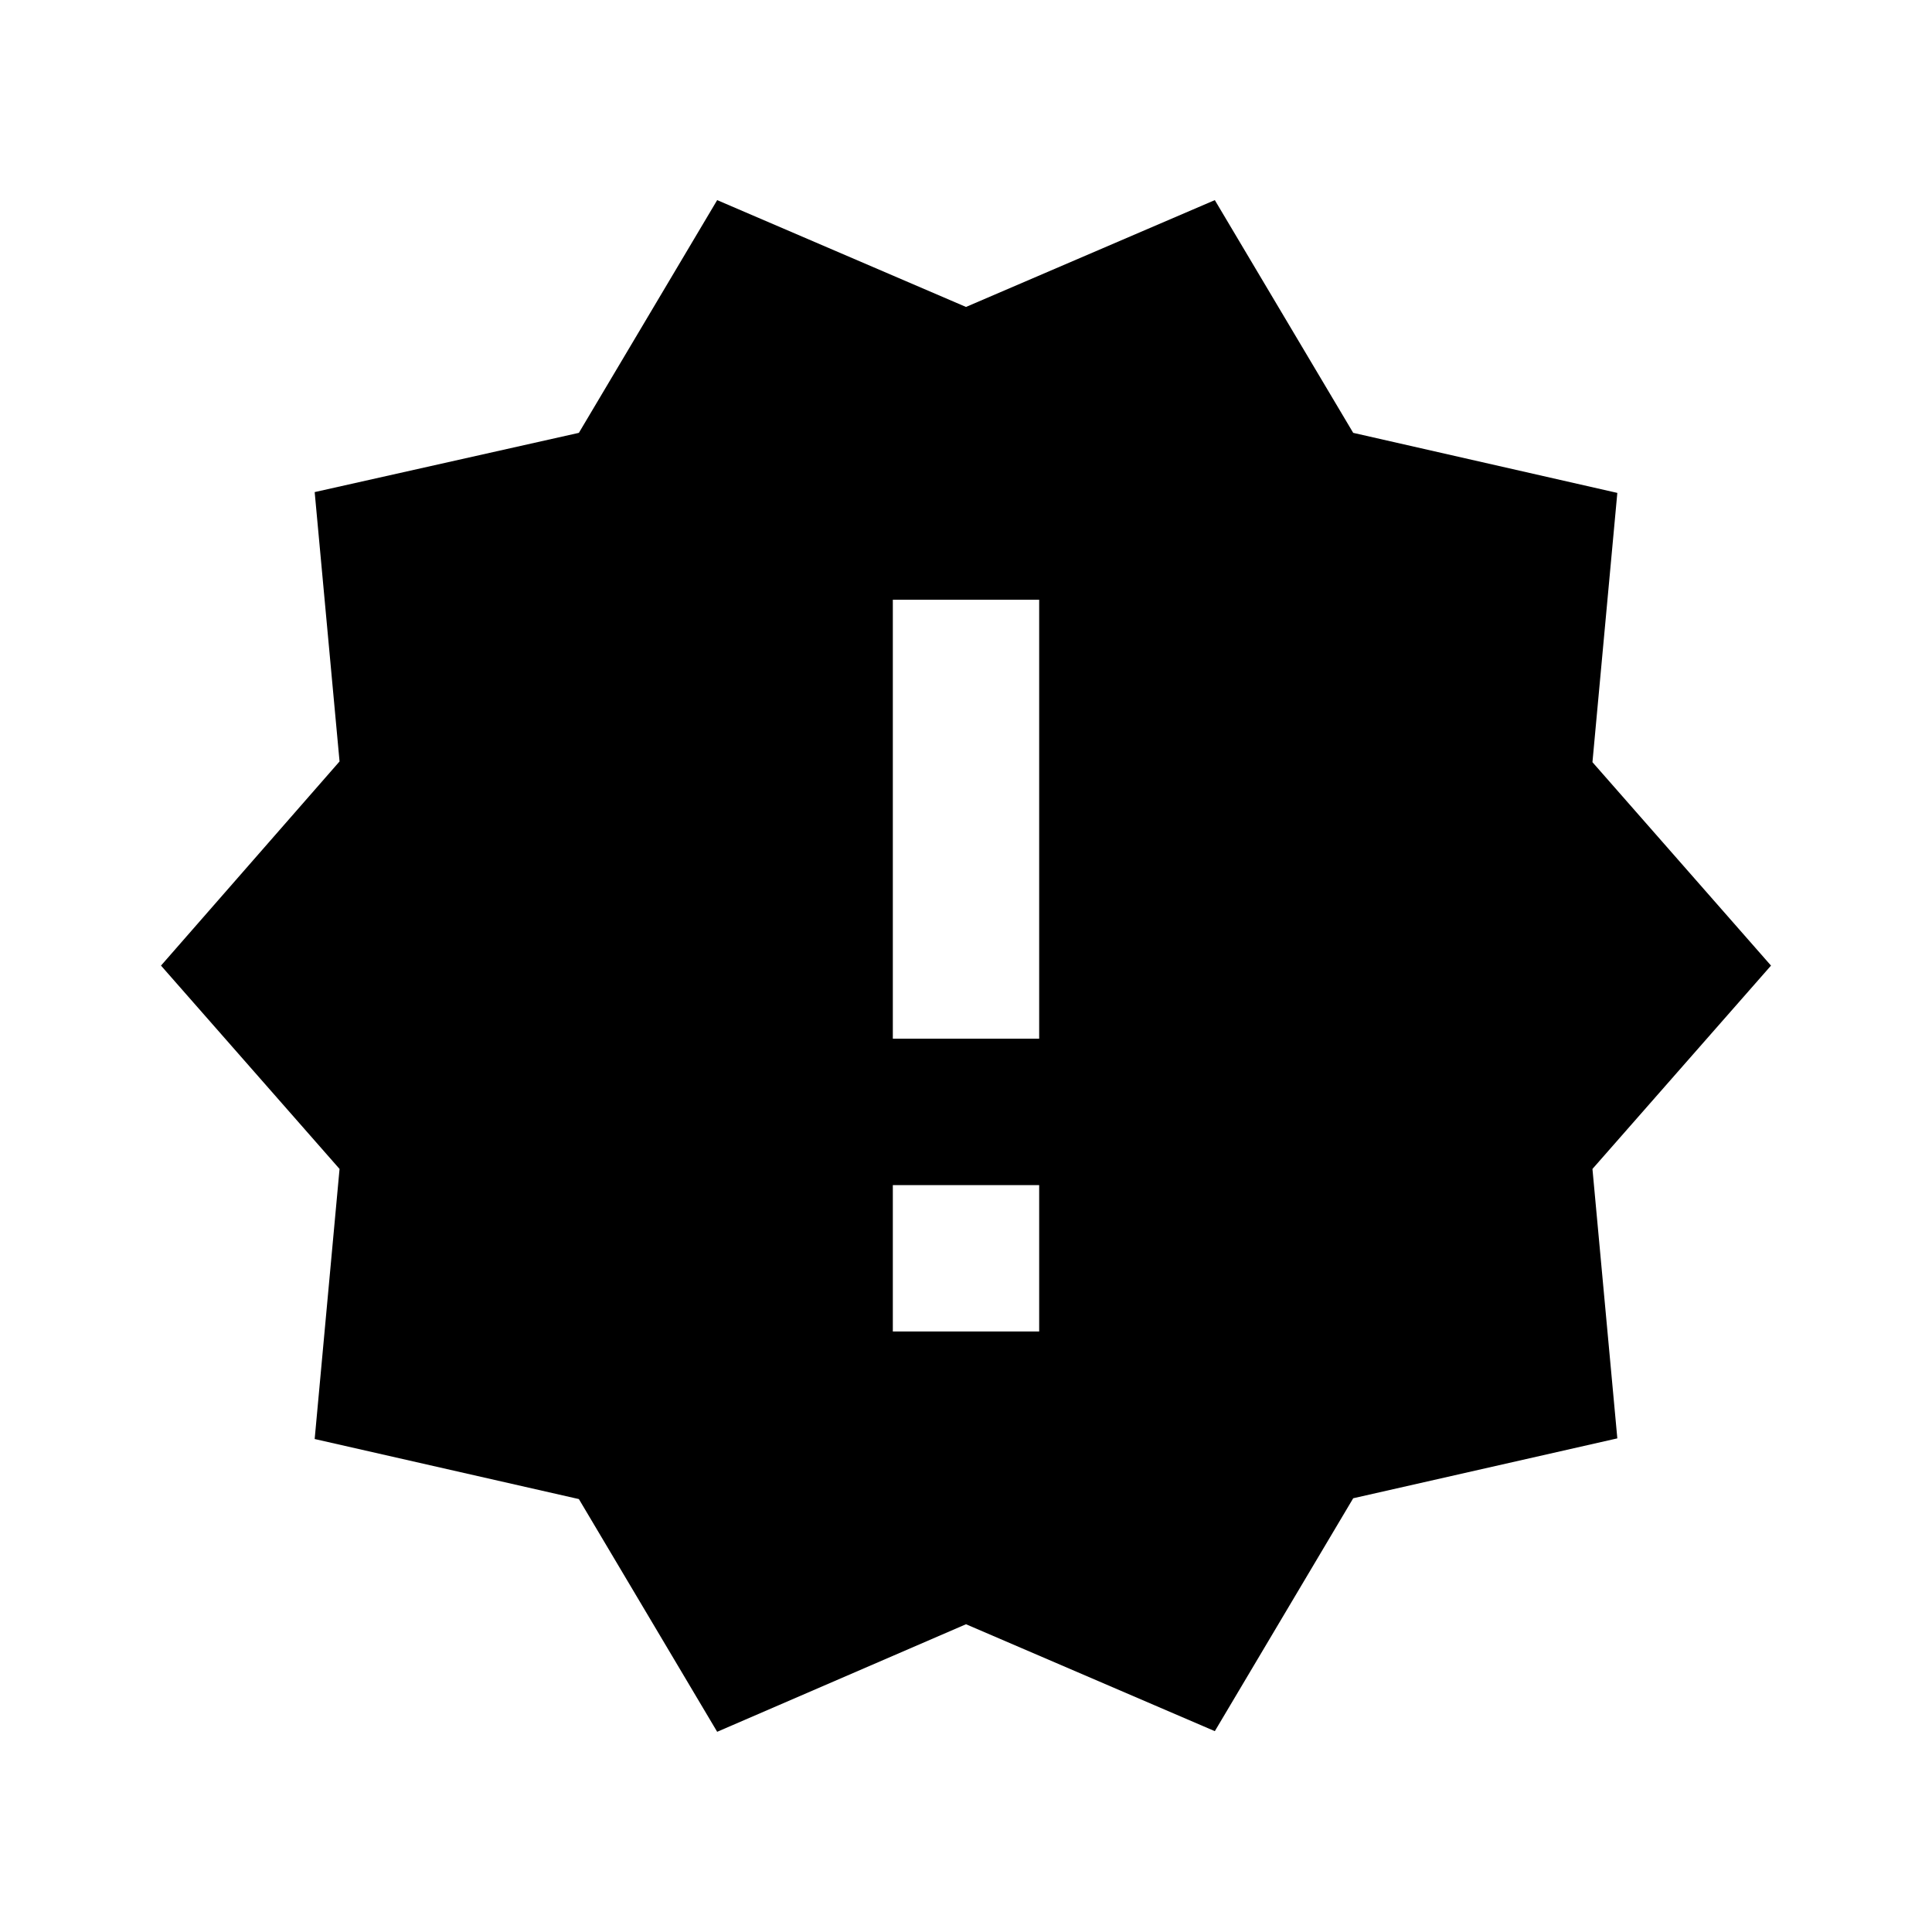
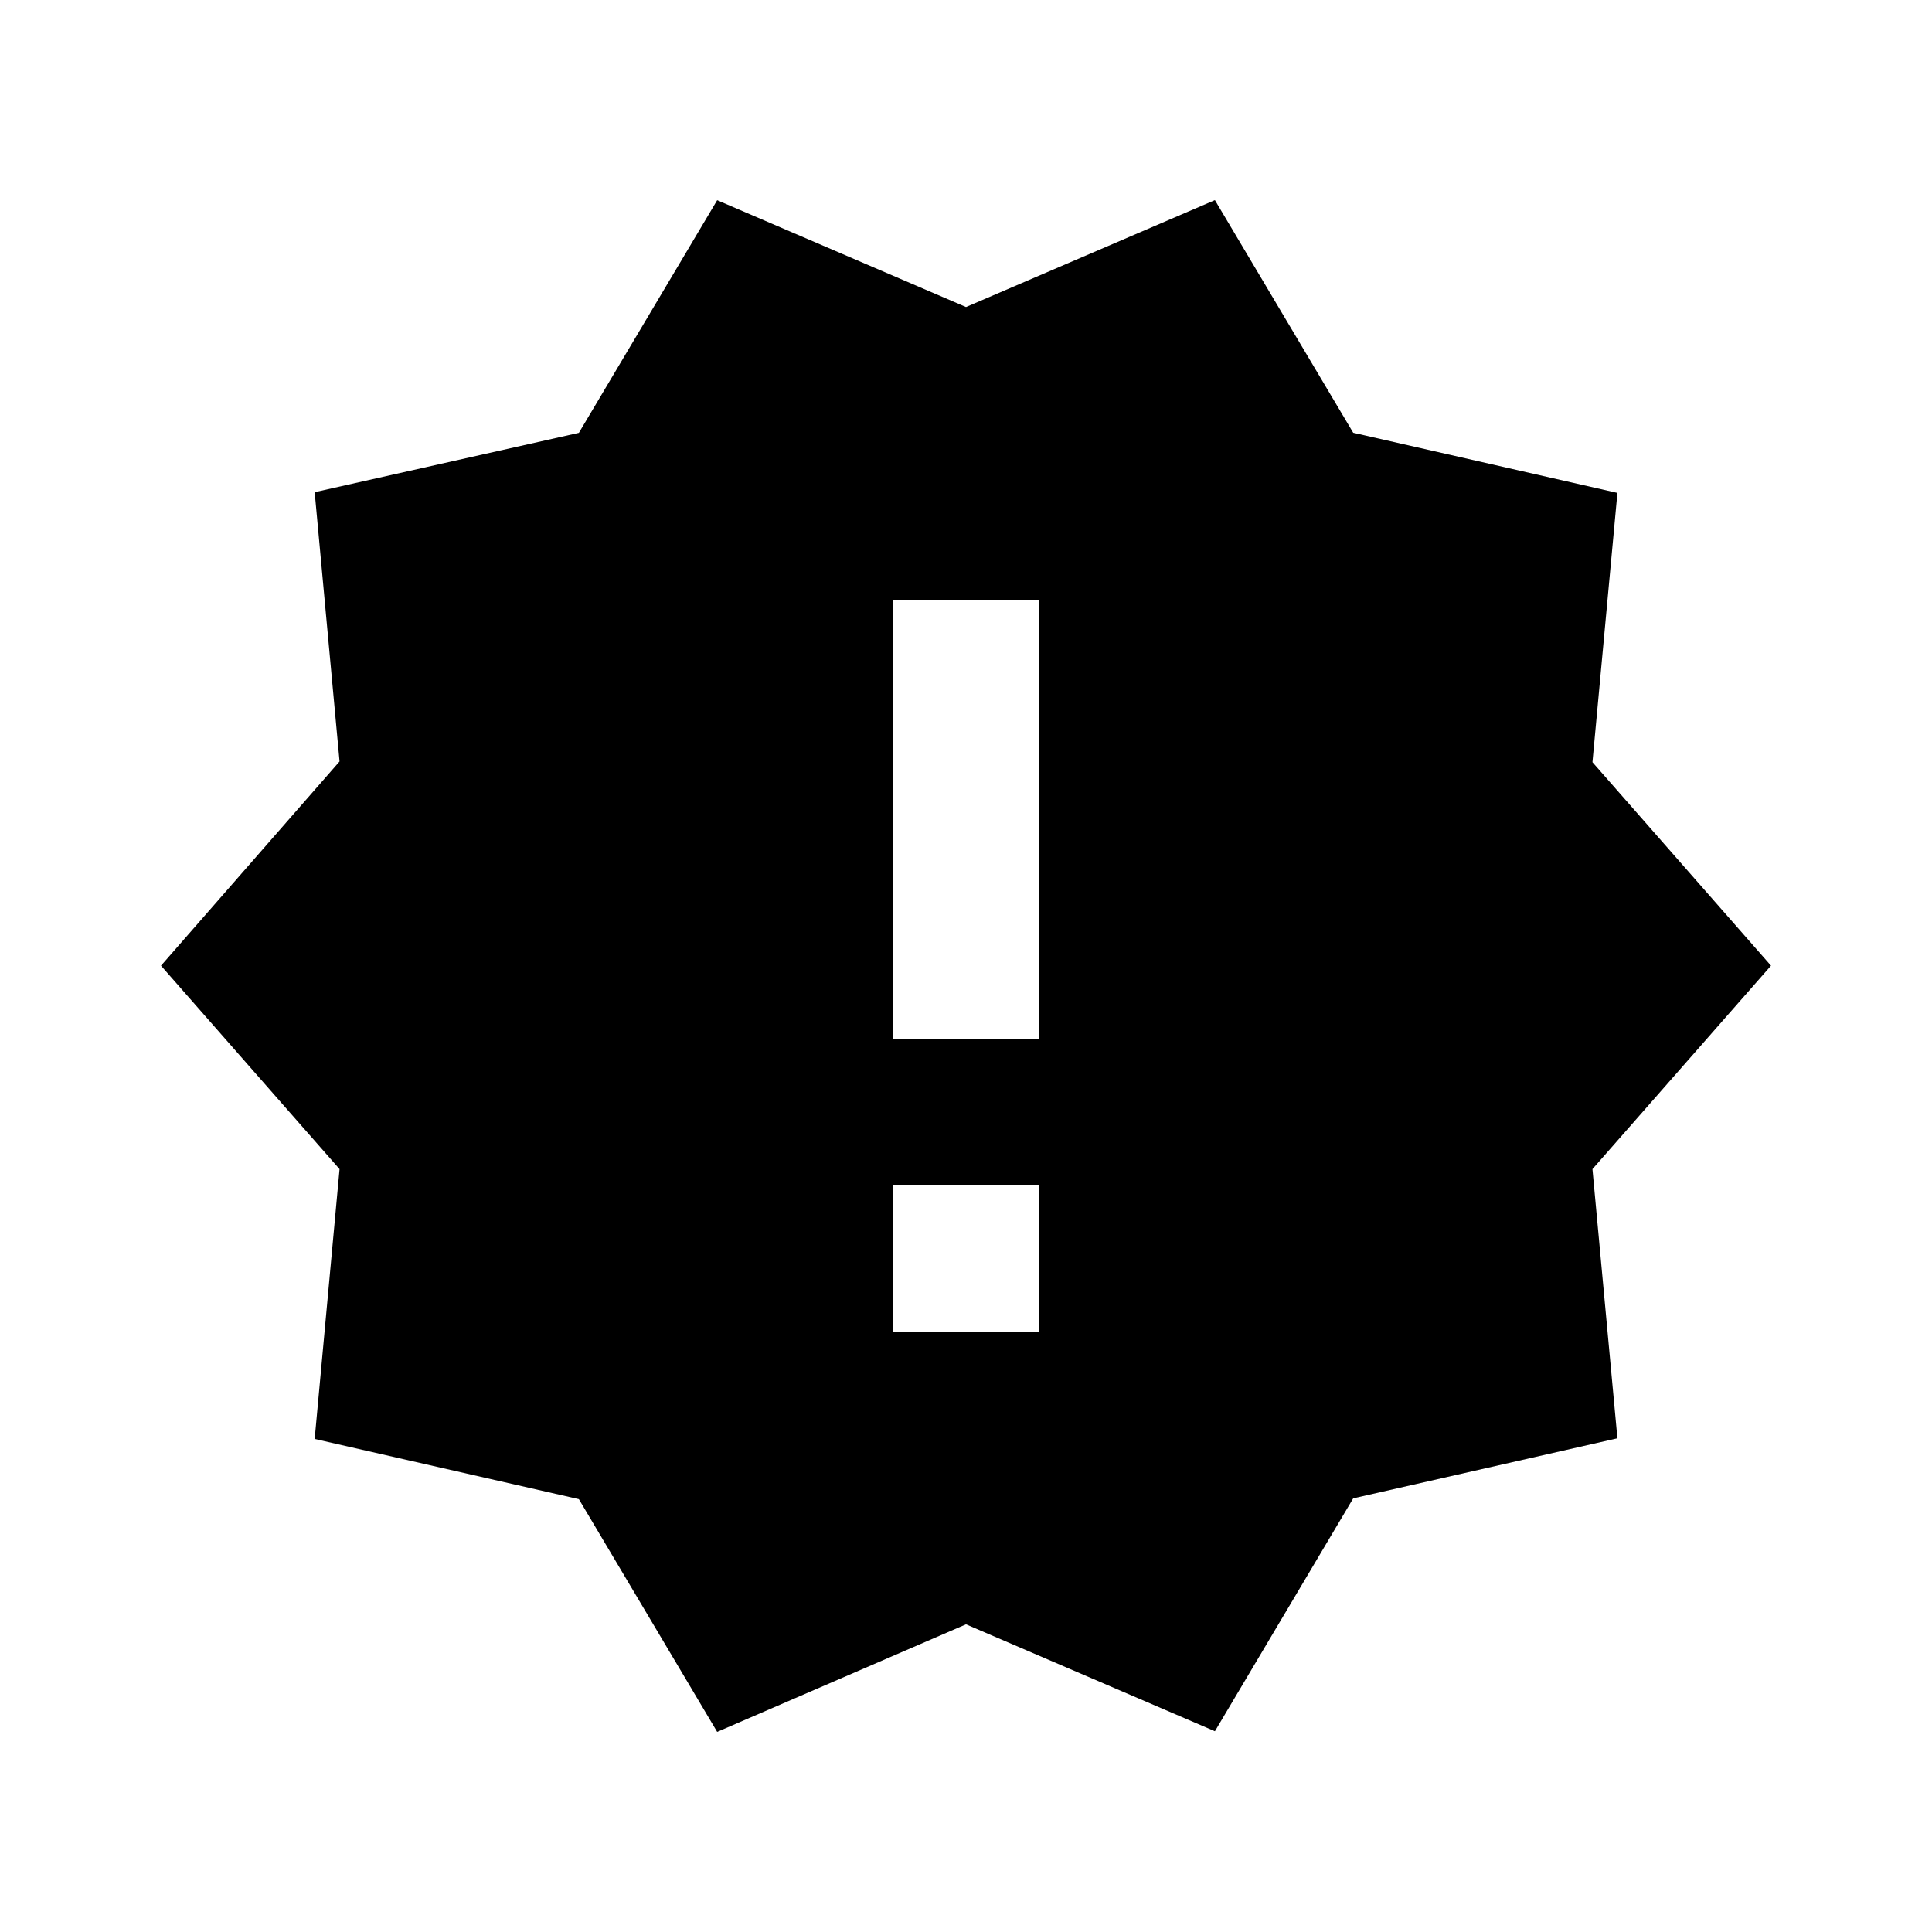
- <svg xmlns="http://www.w3.org/2000/svg" version="1.1" id="icon_newrelease" x="0px" y="0px" width="24px" height="24px" viewBox="0 0 24 24" enable-background="new 0 0 24 24" xml:space="preserve">
-   <path d="M22,11.995l-2.218-2.527l0.309-3.345L16.81,5.377l-1.719-2.891L12,3.813L8.909,2.486L7.191,5.377L3.909,6.113l0.309,3.346  L2,11.995l2.218,2.526l-0.309,3.355l3.282,0.746l1.718,2.891L12,20.177l3.091,1.328l1.719-2.893l3.281-0.744l-0.309-3.347L22,11.995  z M12.909,16.54h-1.818v-1.818h1.818V16.54z M12.909,12.903h-1.818V7.45h1.818V12.903z" />
+ <svg xmlns="http://www.w3.org/2000/svg" version="1.1" id="master" x="0px" y="0px" width="24px" height="24px" viewBox="0 0 24 24" enable-background="new 0 0 24 24" xml:space="preserve">
+   <path d="M22,11.996l-2.218-2.528l0.31-3.345L16.81,5.376l-1.718-2.89L12,3.814L8.909,2.487L7.191,5.377L3.909,6.114l0.309,3.345  L2,11.996l2.218,2.527l-0.309,3.352l3.282,0.748l1.718,2.891L12,20.178l3.092,1.328l1.718-2.893l3.282-0.746l-0.31-3.344L22,11.996z   M12.909,16.541h-1.818v-1.818h1.818V16.541z M12.909,12.905h-1.818V7.451h1.818V12.905z" />
</svg>
